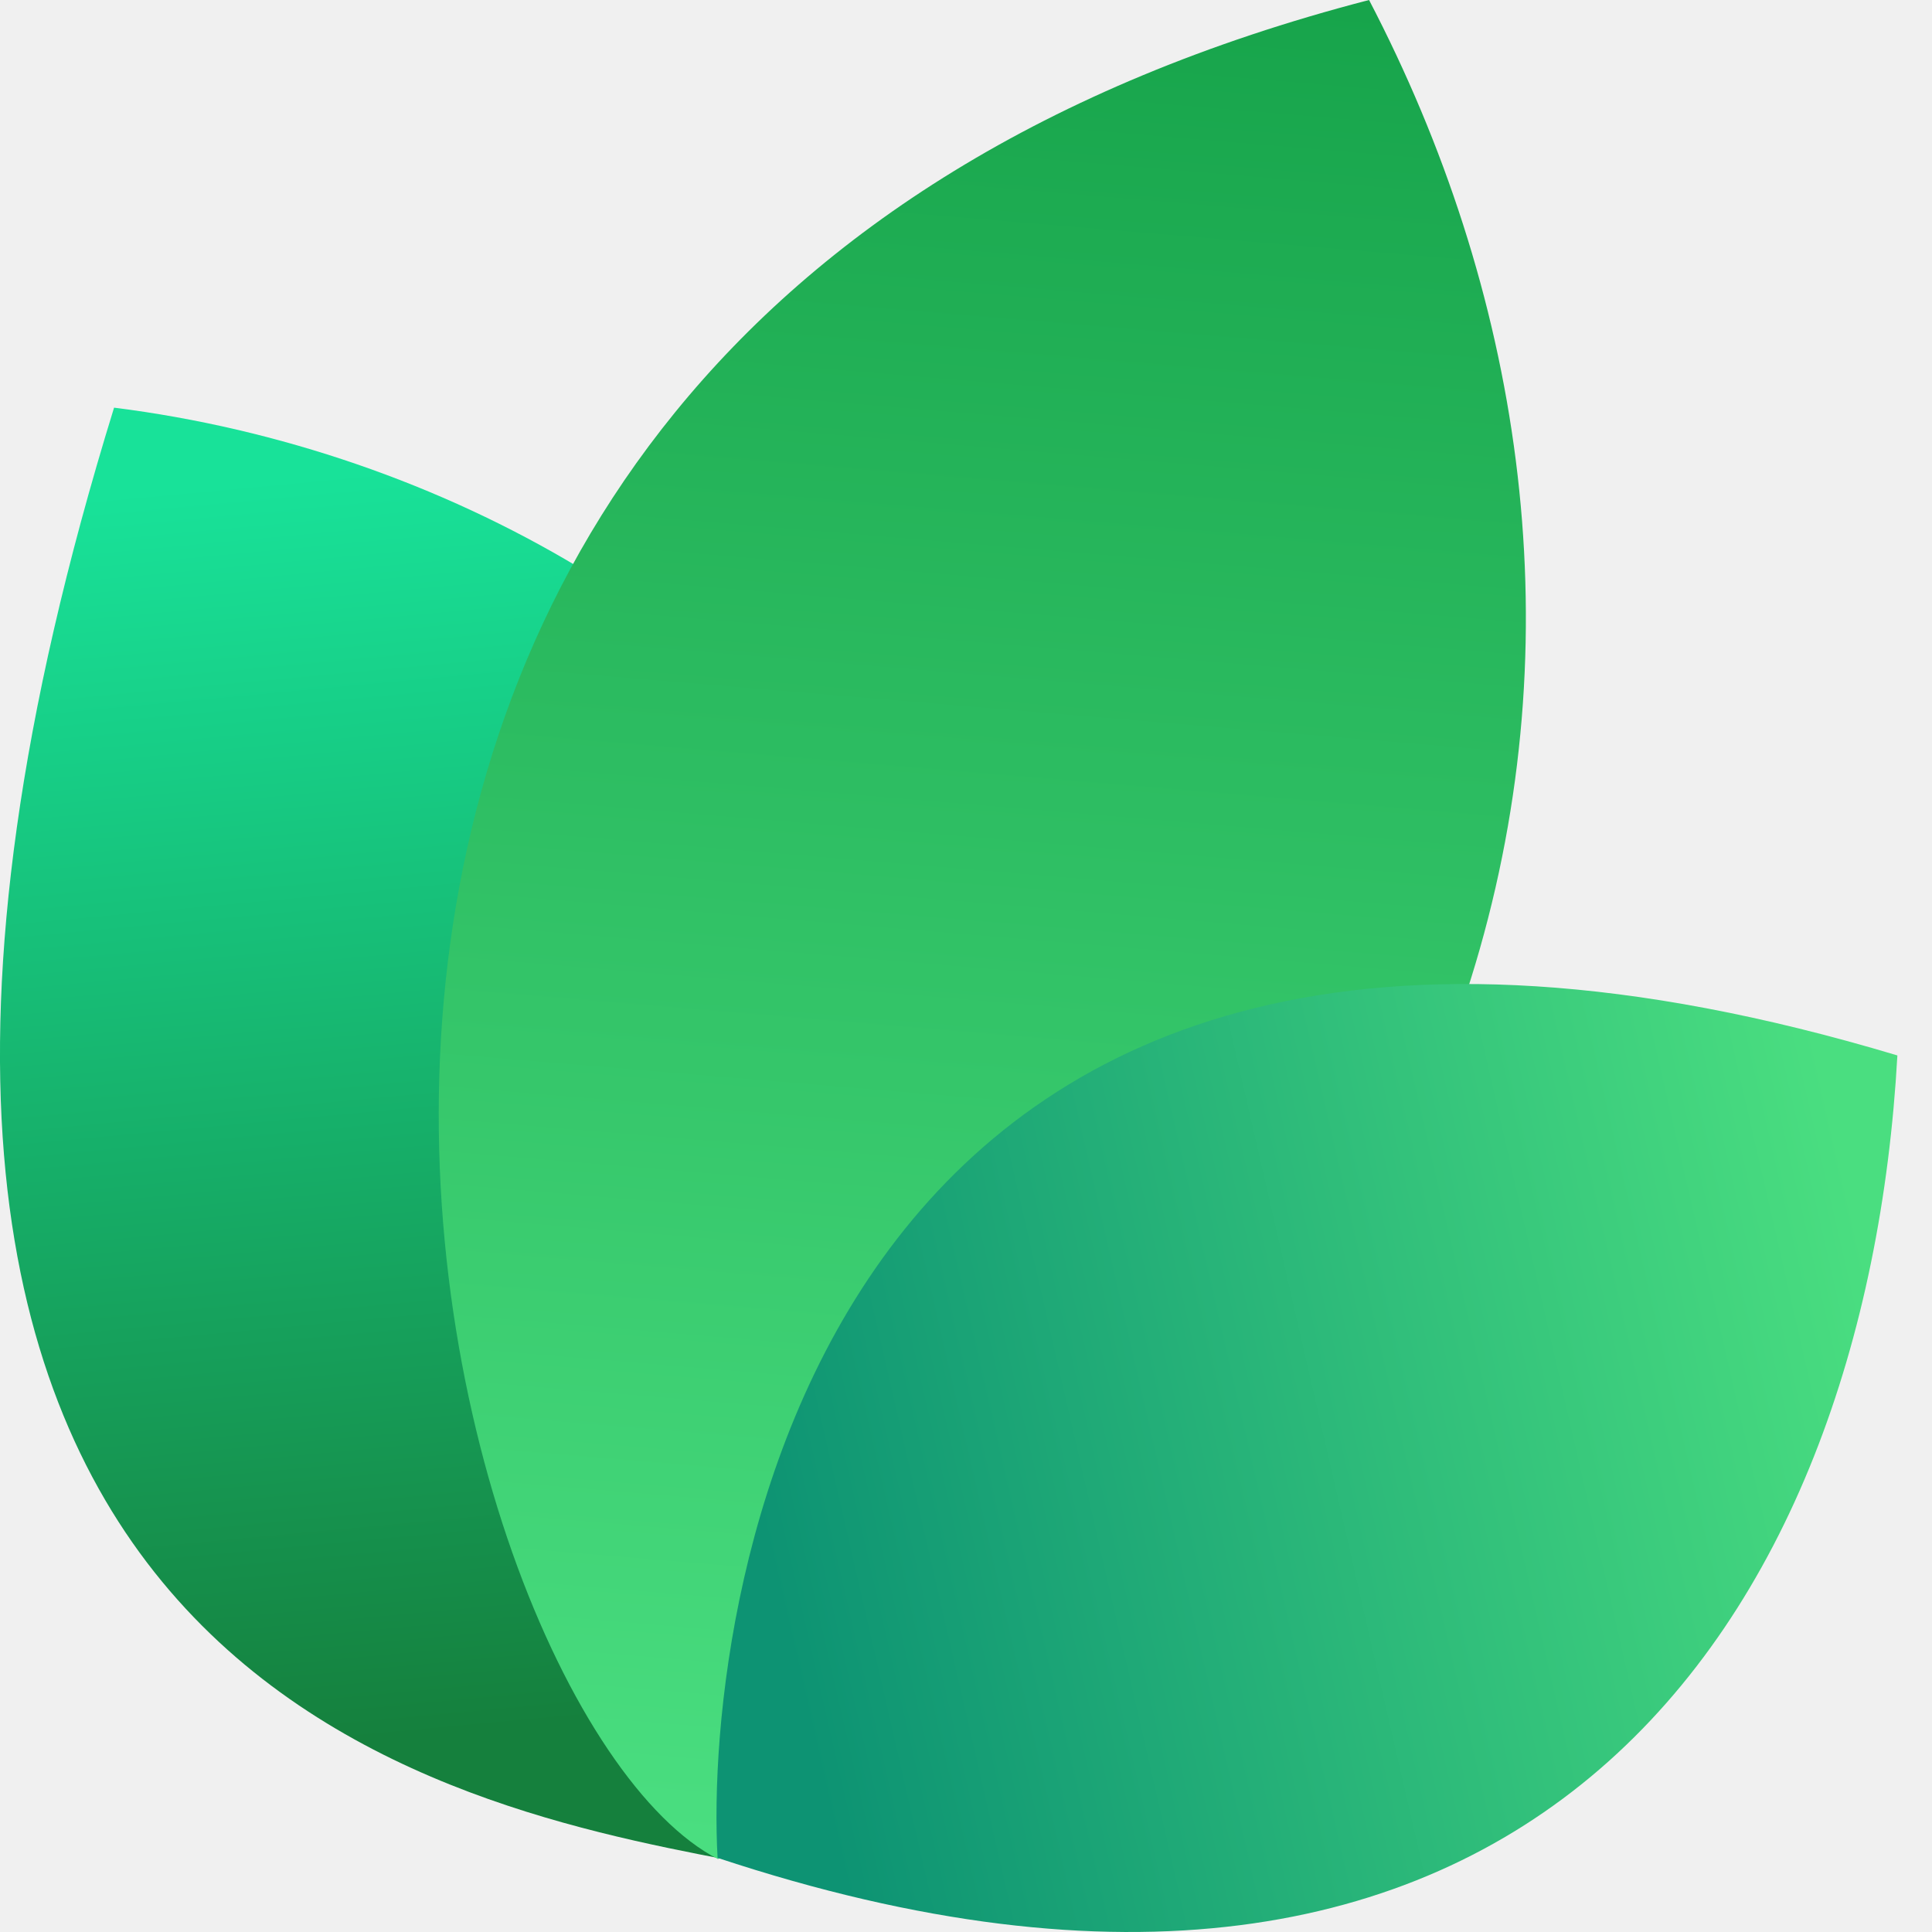
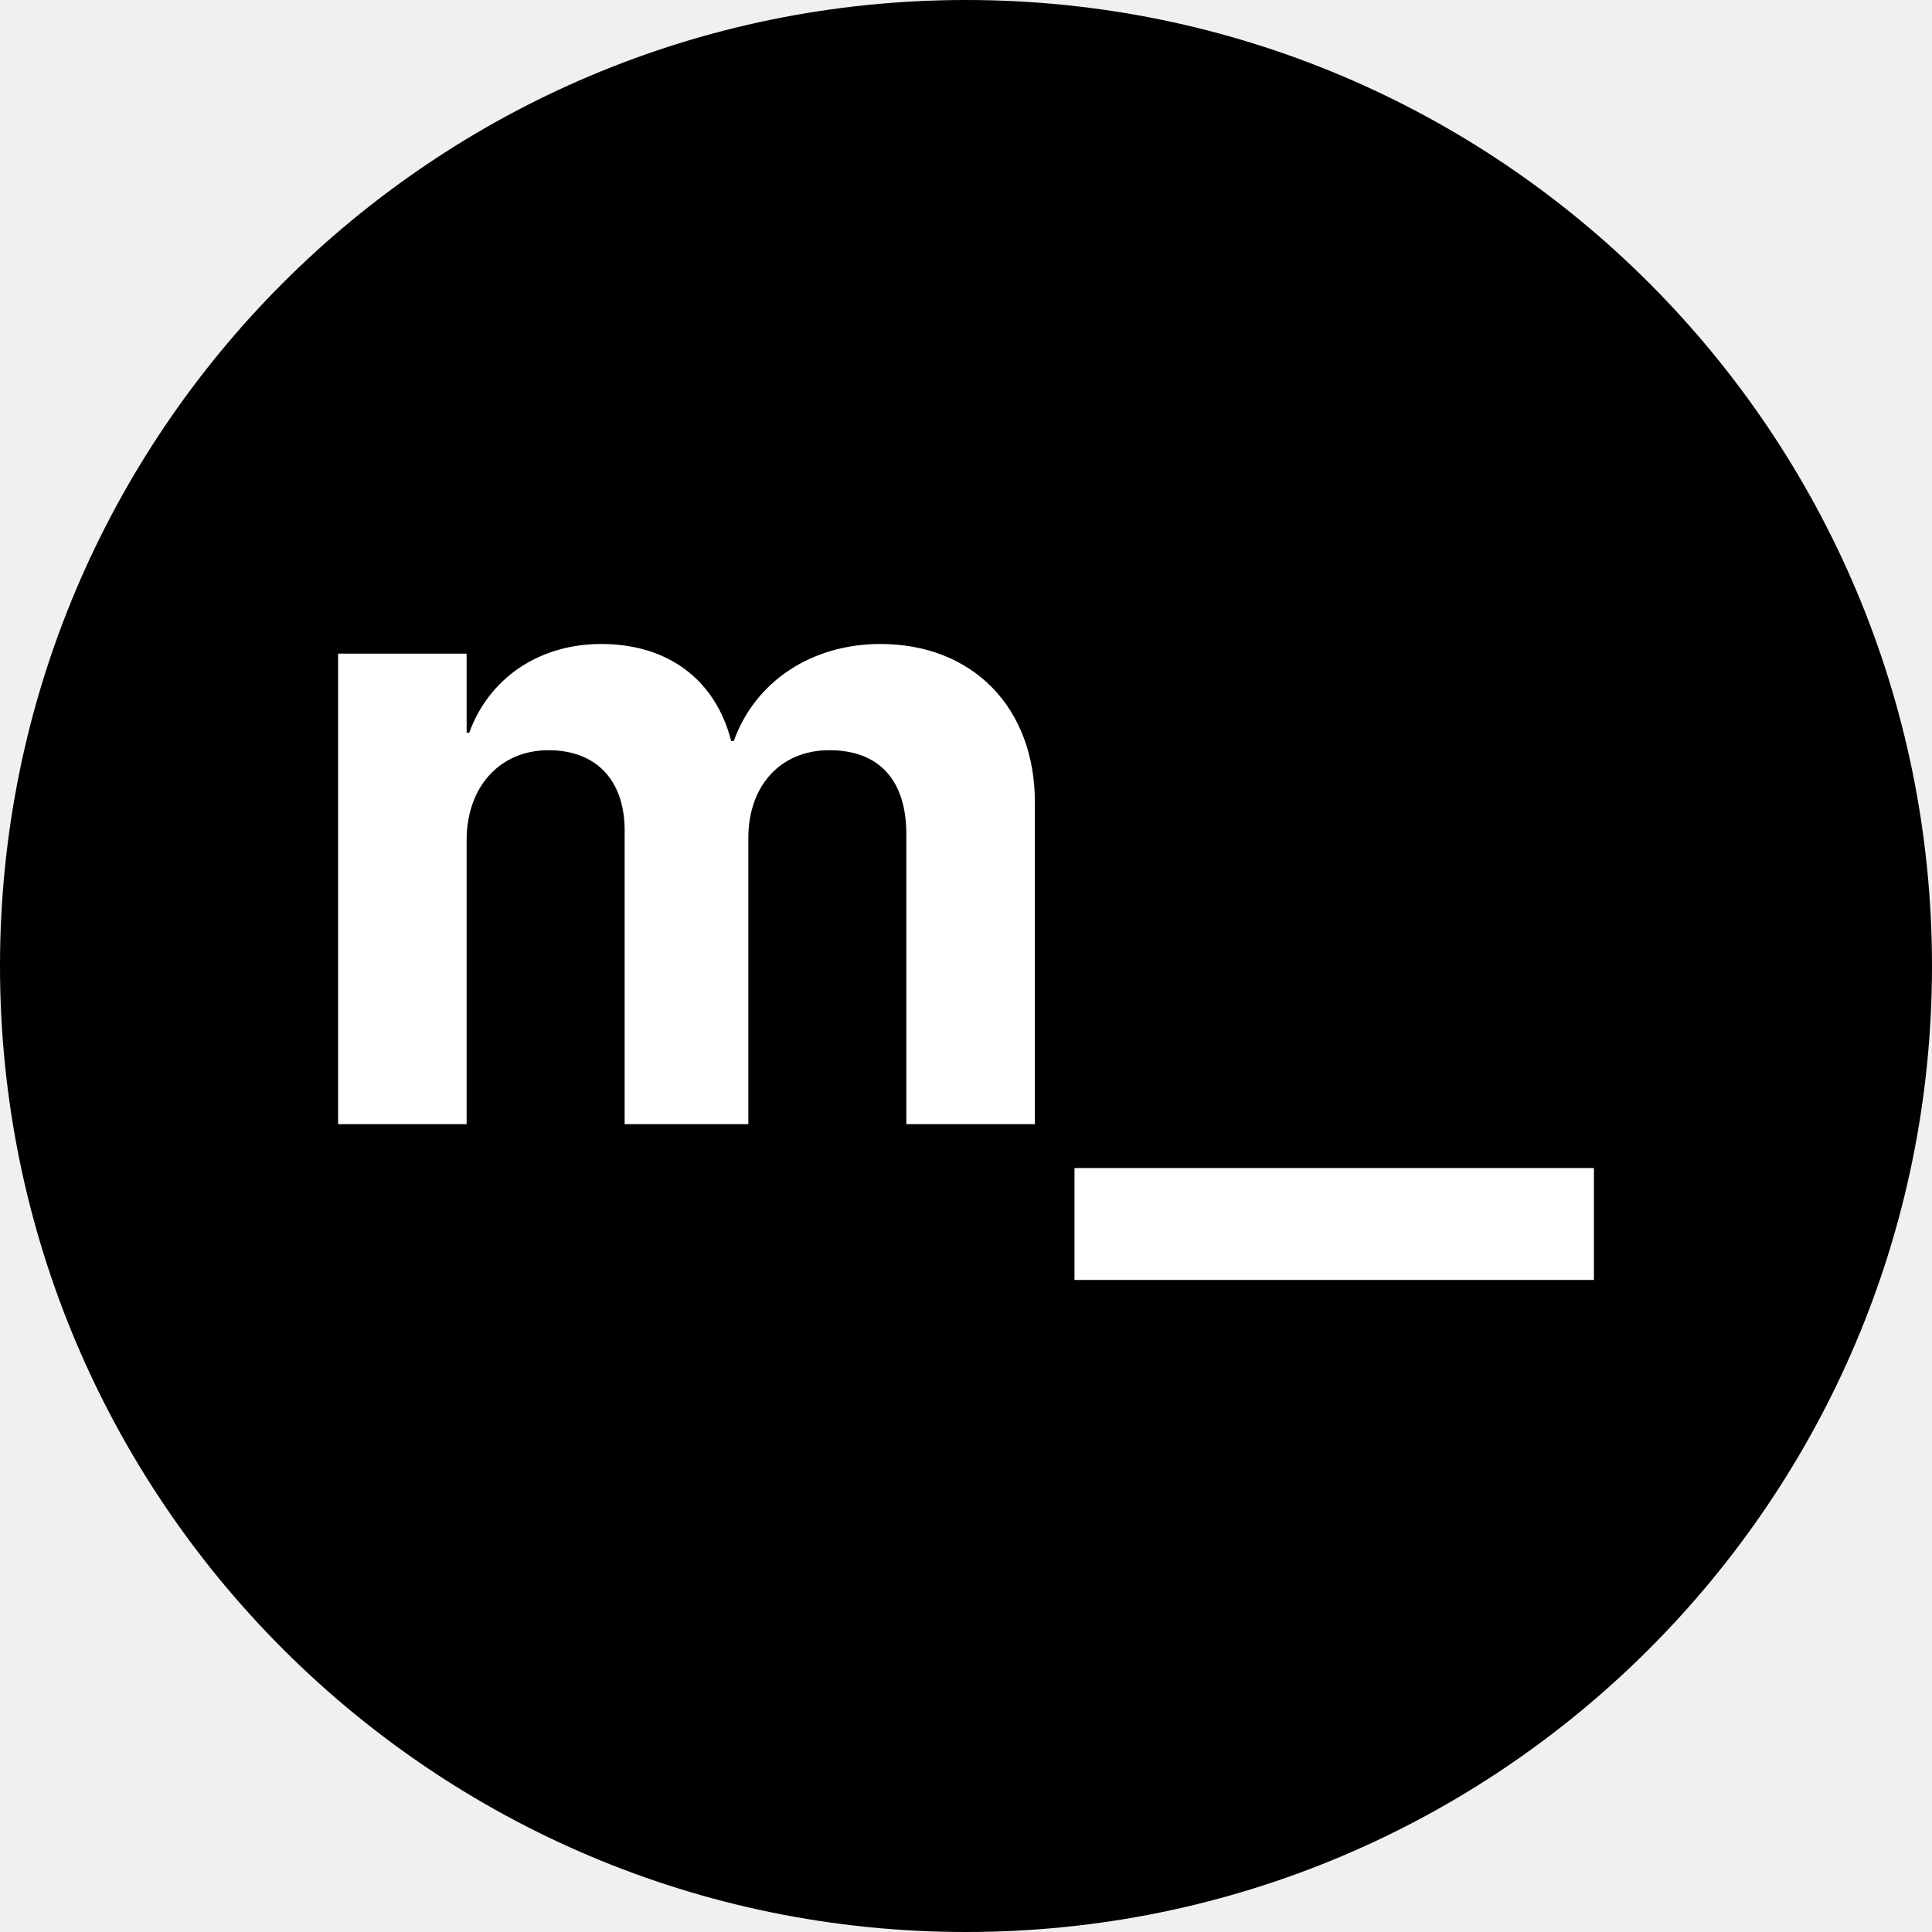
- <svg xmlns="http://www.w3.org/2000/svg" width="24" height="24" viewBox="0 0 24 24" fill="none">
-   <path d="M9.061 23.108C5.268 22.377 -3.391 20.627 1.417 5.064C9.634 6.099 16.973 14.064 9.061 23.108Z" fill="url(#paint0_linear_17557_2021)" />
-   <path d="M8.919 23.094C5.276 21.222 0.784 4.209 17.007 0C20.757 7.193 19.621 16.545 8.919 23.094Z" fill="url(#paint1_linear_17557_2021)" />
-   <path d="M8.914 23.079C8.735 19.882 10.159 9.085 23.57 13.111C23.181 20.123 18.984 26.418 8.914 23.079Z" fill="url(#paint2_linear_17557_2021)" />
-   <defs>
-     <linearGradient id="paint0_linear_17557_2021" x1="3.776" y1="5.916" x2="5.232" y2="21.559" gradientUnits="userSpaceOnUse">
-       <stop stop-color="#18E299" />
-       <stop offset="1" stop-color="#15803D" />
-     </linearGradient>
-     <linearGradient id="paint1_linear_17557_2021" x1="12.171" y1="-0.718" x2="10.19" y2="22.983" gradientUnits="userSpaceOnUse">
-       <stop stop-color="#16A34A" />
-       <stop offset="1" stop-color="#4ADE80" />
-     </linearGradient>
-     <linearGradient id="paint2_linear_17557_2021" x1="23.133" y1="15.353" x2="9.338" y2="18.52" gradientUnits="userSpaceOnUse">
-       <stop stop-color="#4ADE80" />
-       <stop offset="1" stop-color="#0D9373" />
-     </linearGradient>
-   </defs>
+ <svg xmlns="http://www.w3.org/2000/svg" width="240" height="240" viewBox="0 0 240 240" fill="none">
+   <circle cx="120" cy="120" r="120" fill="black" />
+   <path d="M42 139.645V81.199H57.966V91.013H58.294C60.7 84.362 66.824 80 74.698 80C82.9 80 88.86 84.362 90.829 92.049H91.157C93.781 84.689 100.78 80 109.365 80C120.848 80 128.557 87.906 128.557 99.682V139.645H112.591V103.662C112.591 96.901 109.201 93.194 103.022 93.194C96.953 93.194 92.961 97.61 92.961 104.098V139.645H77.596V103.171C77.596 96.901 74.042 93.194 68.137 93.194C62.067 93.194 57.966 97.774 57.966 104.371V139.645H42Z" fill="white" />
+   <path d="M133.478 159V145.097H198V159H133.478Z" fill="white" />
</svg>
